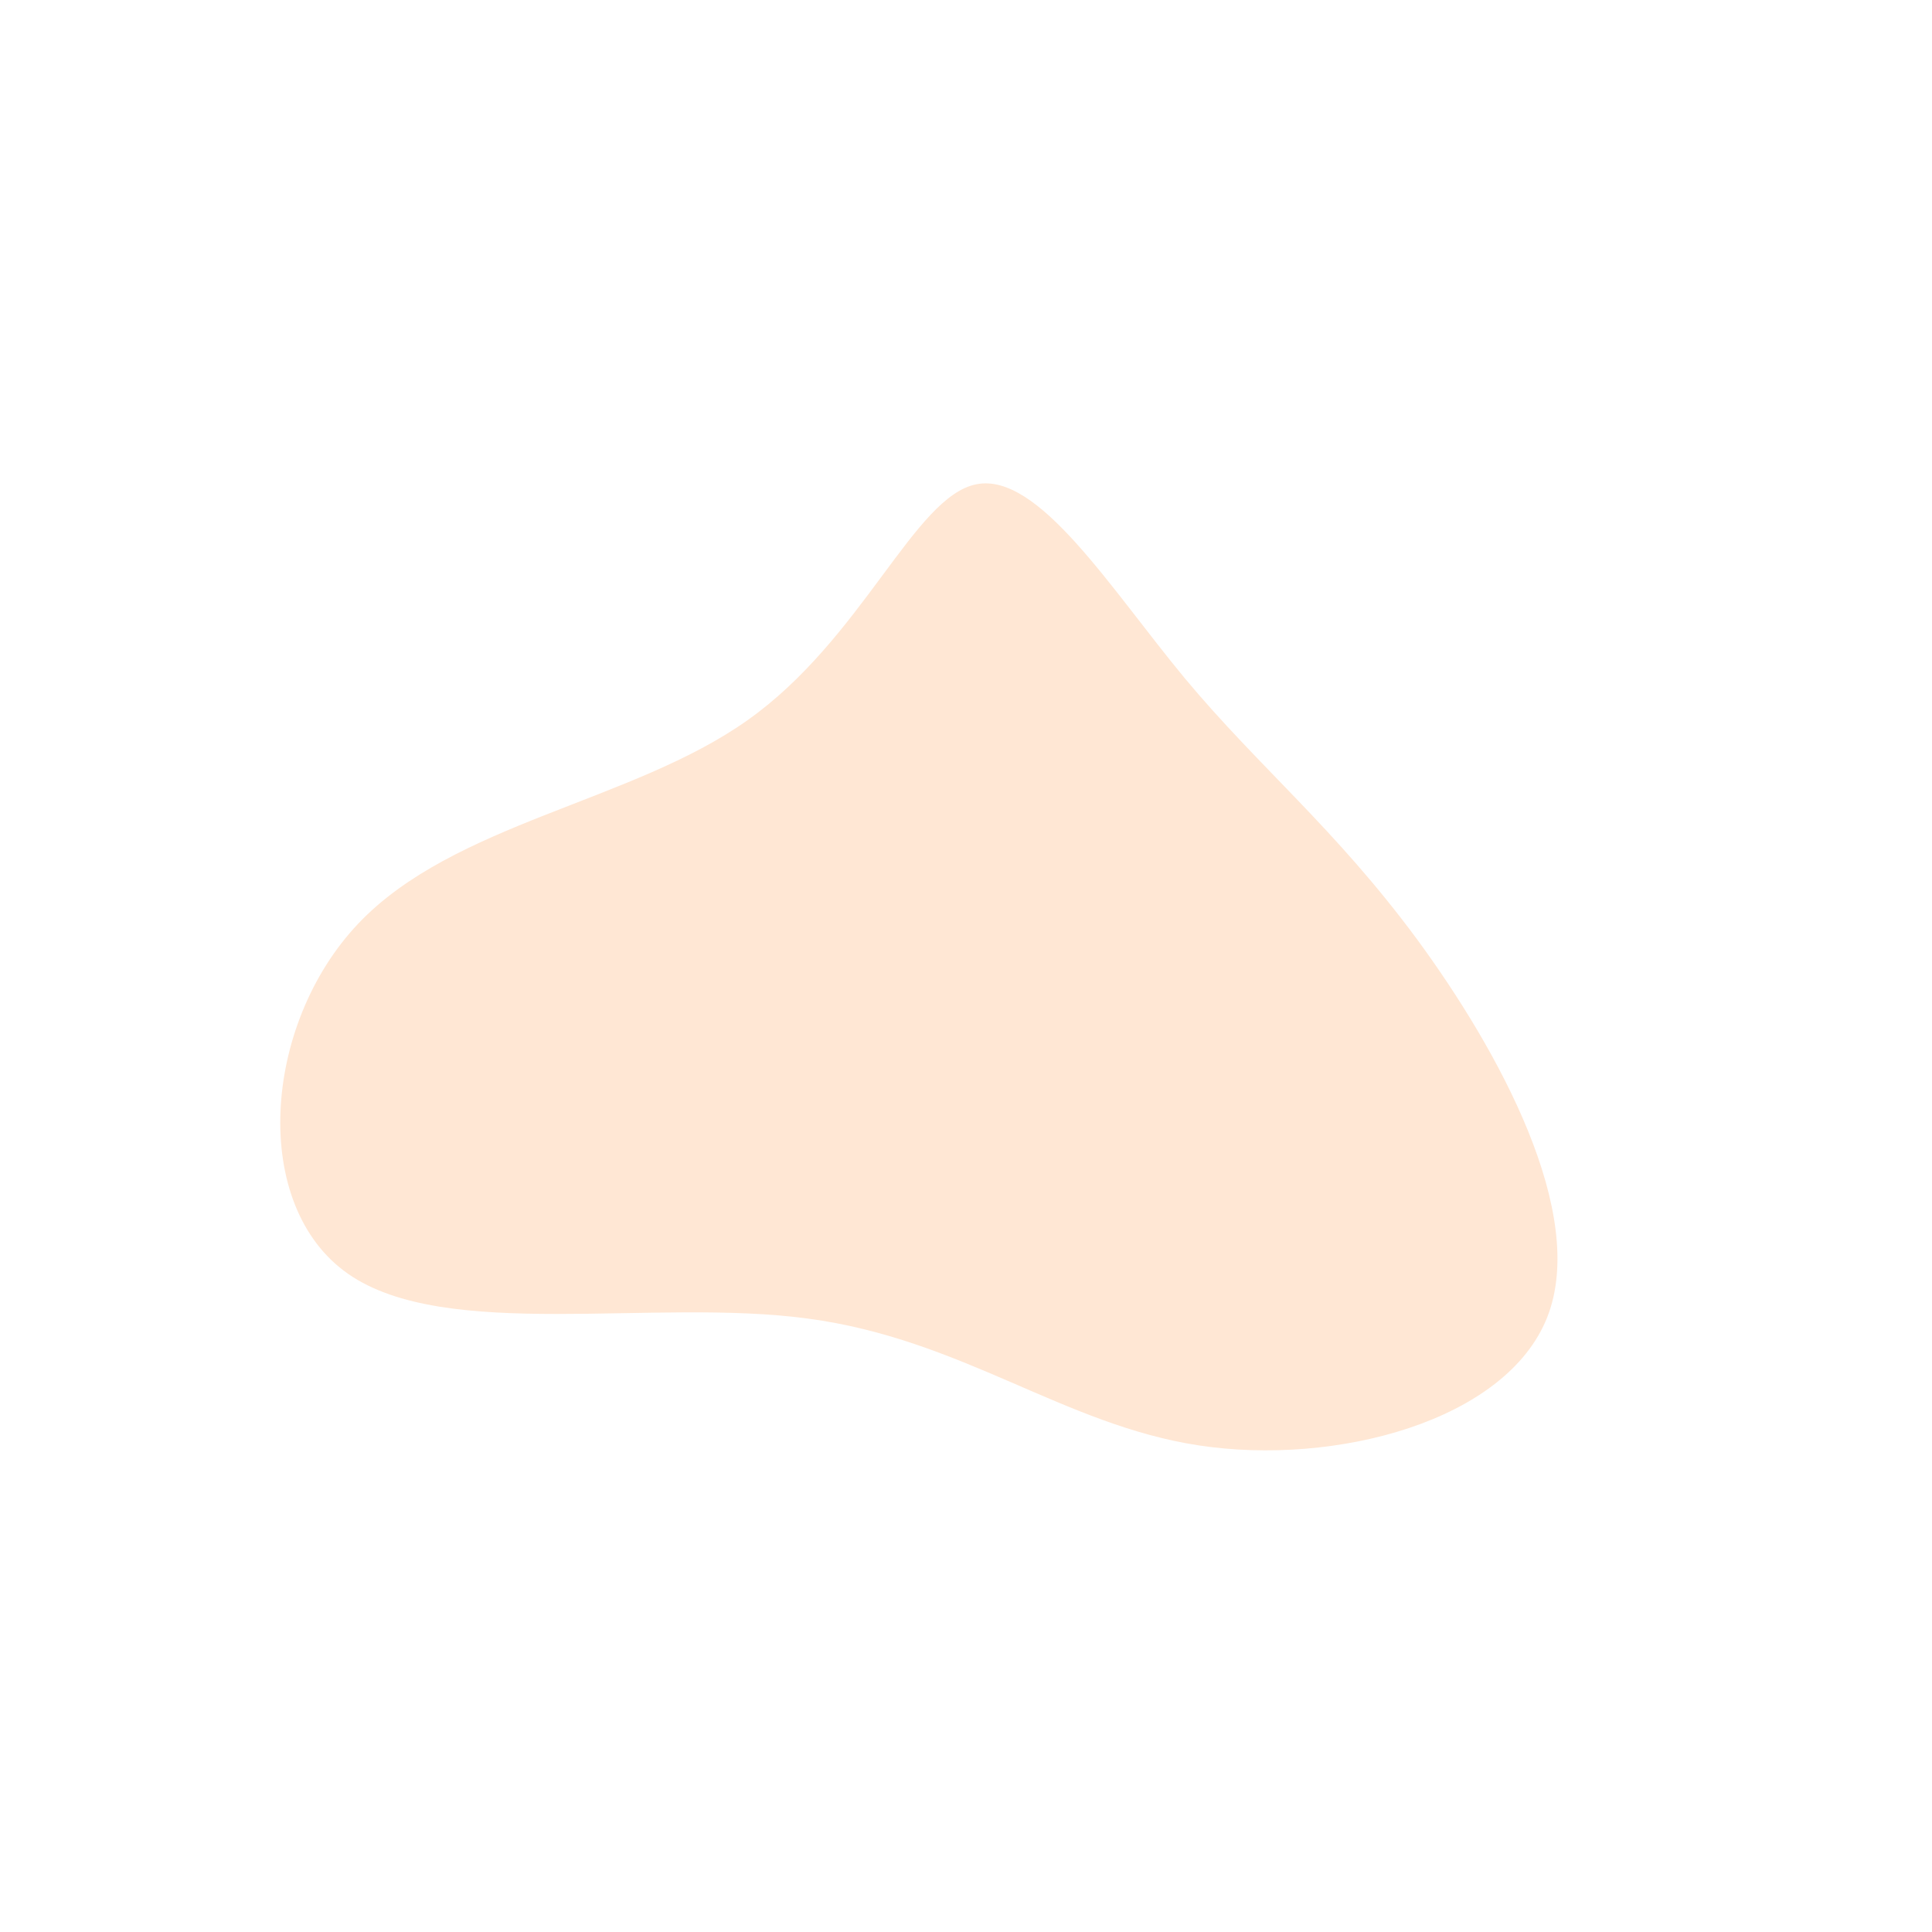
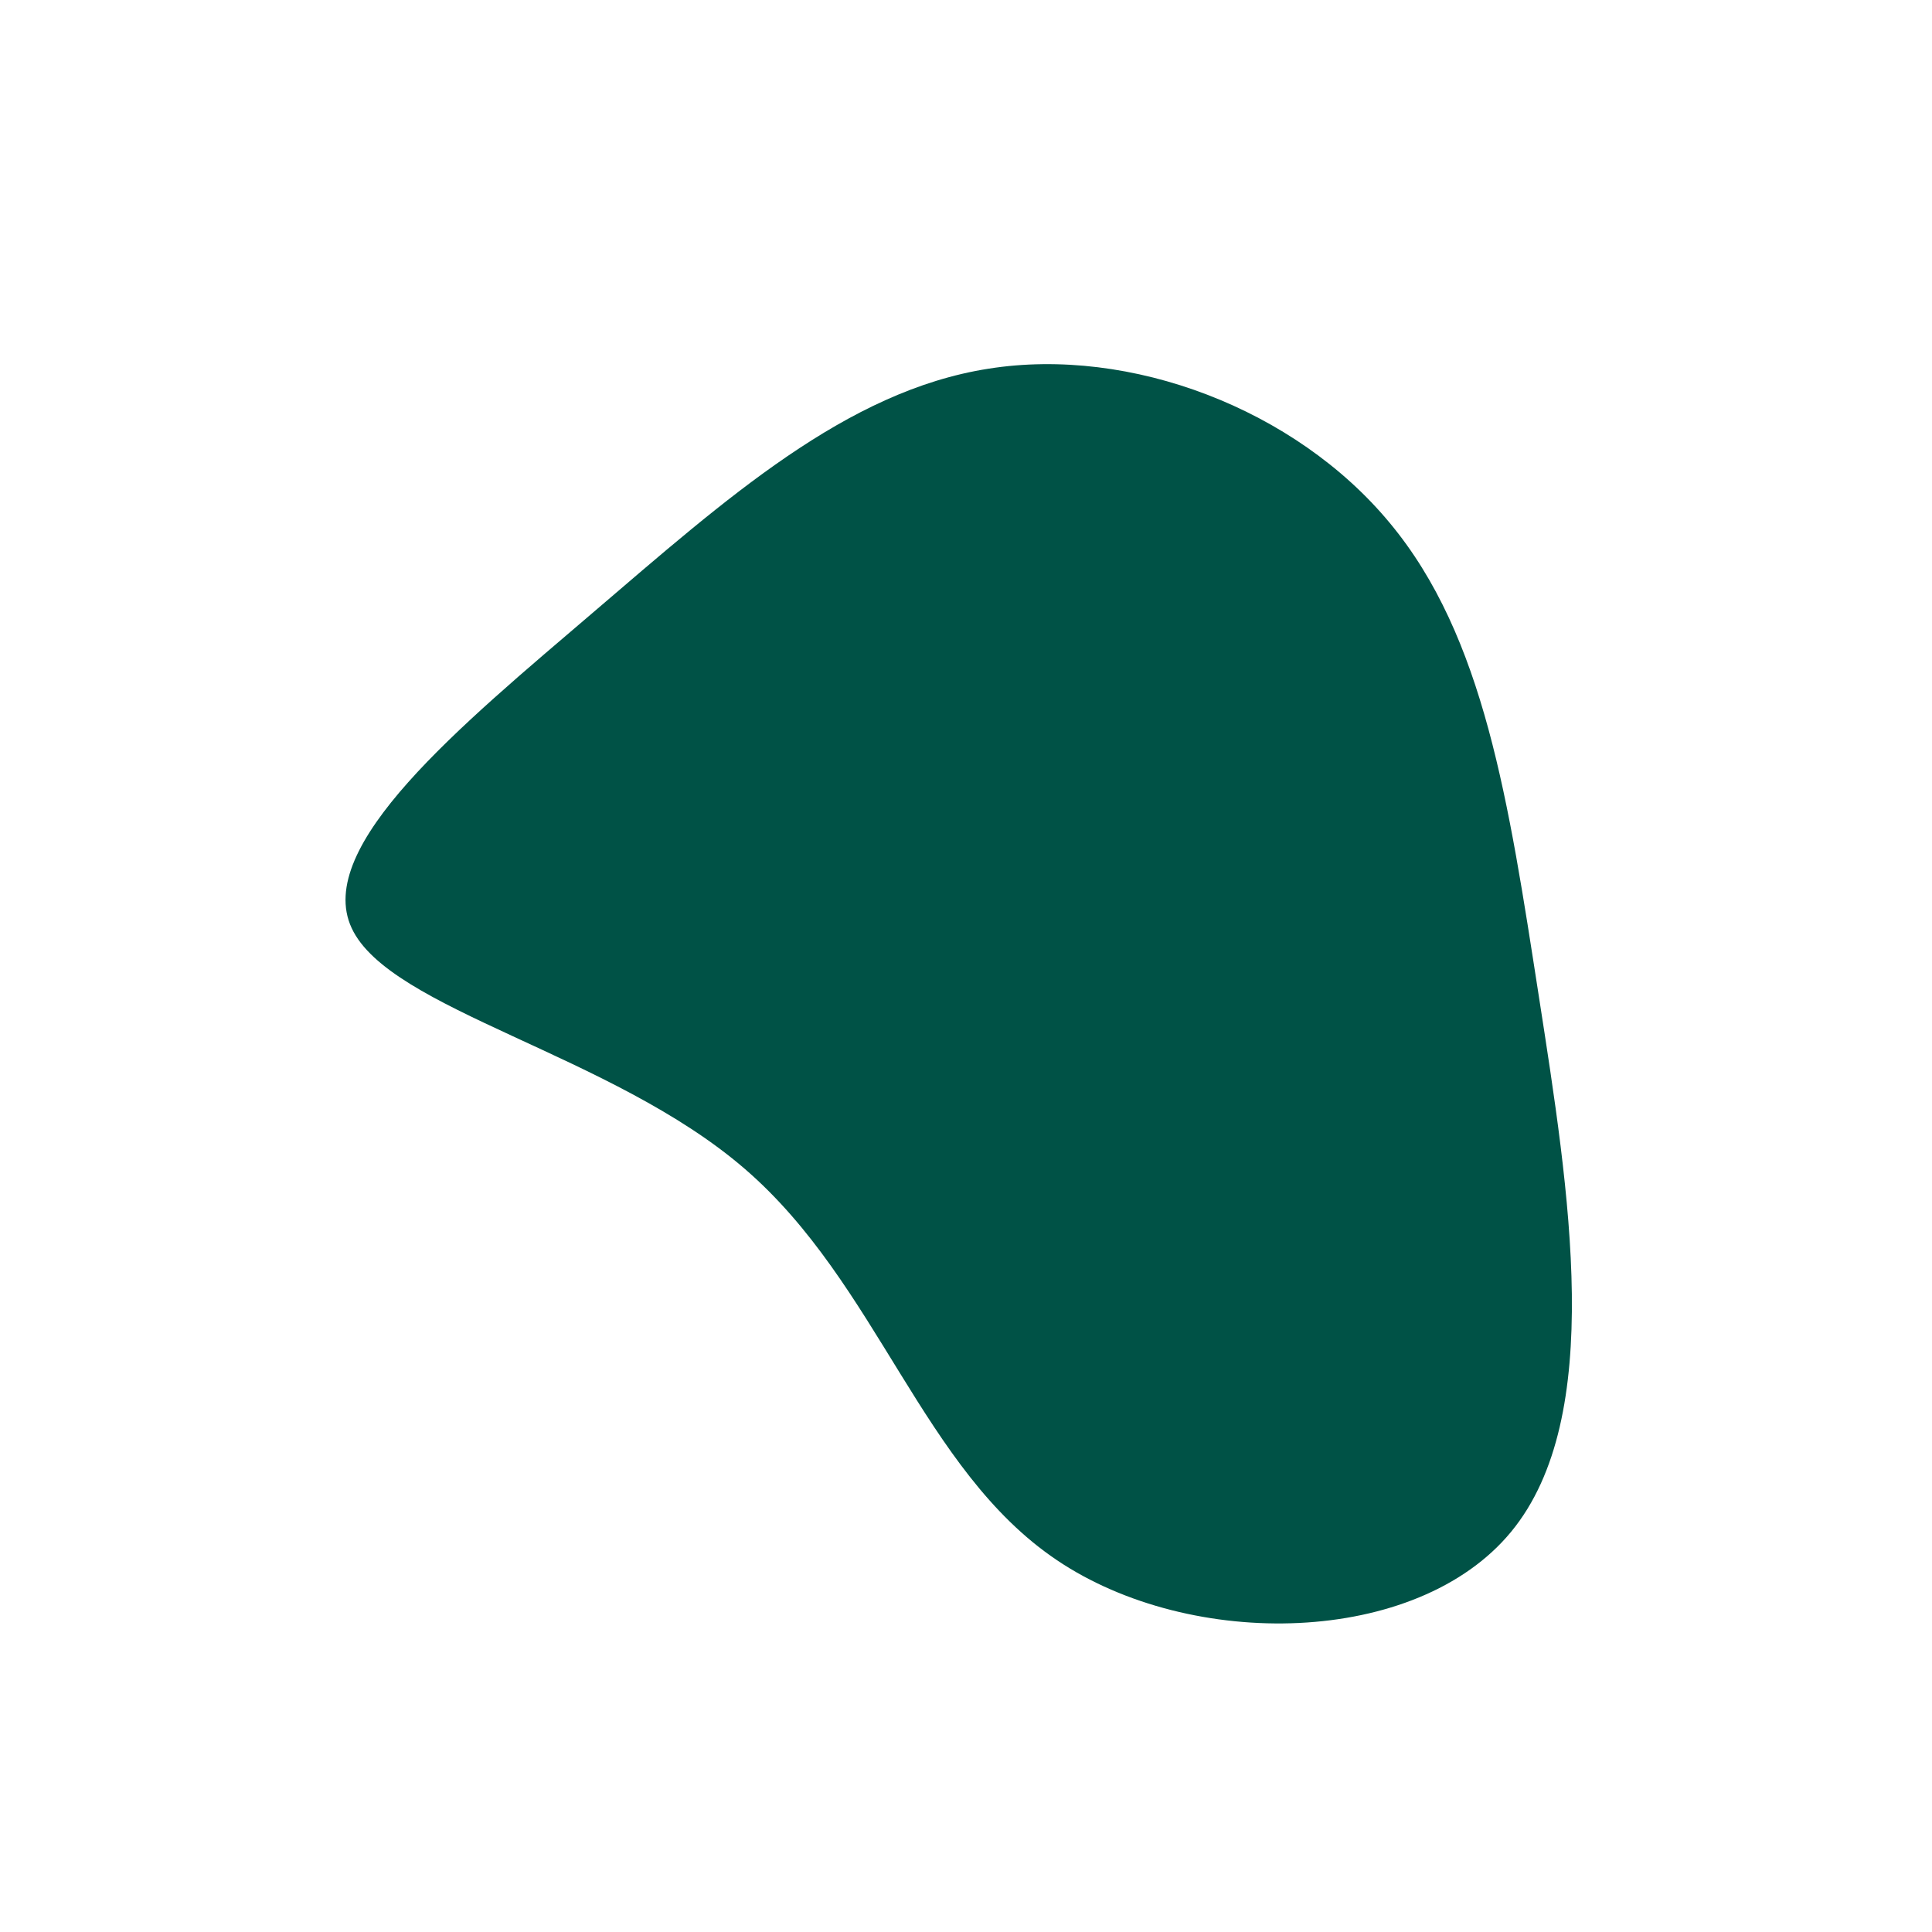
<svg xmlns="http://www.w3.org/2000/svg" width="600" height="600" viewBox="0 0 600 600">
  <g transform="translate(300,300)">
-     <path d="M68,-89.3C91,-61.7,114.4,-43,140,-8.4C165.5,26.3,193.2,76.9,180.5,109.1C167.7,141.4,114.7,155.3,72.4,148.9C30.2,142.5,-1.1,115.9,-49.1,109.5C-97,103,-161.5,116.8,-191.9,95.6C-222.3,74.4,-218.5,18.3,-188.8,-13.1C-159.2,-44.4,-103.7,-50.9,-67.9,-76.3C-32.1,-101.6,-16.1,-145.8,3.2,-149.6C22.5,-153.5,45,-117,68,-89.3Z" fill="#ffe7d4" />
+     <path d="M131.6,-137.6C161,-102.3,168.5,-51.1,177.9,9.4C187.3,70,198.7,140,169.3,175.7C140,211.3,70,212.7,28.2,184.5C-13.7,156.3,-27.3,98.7,-68.7,63C-110,27.3,-179,13.7,-190.8,-11.8C-202.6,-37.2,-157.1,-74.5,-115.8,-109.8C-74.5,-145.1,-37.2,-178.6,7,-185.5C51.1,-192.5,102.3,-173,131.6,-137.6Z" fill="#005246" />
  </g>
</svg>
